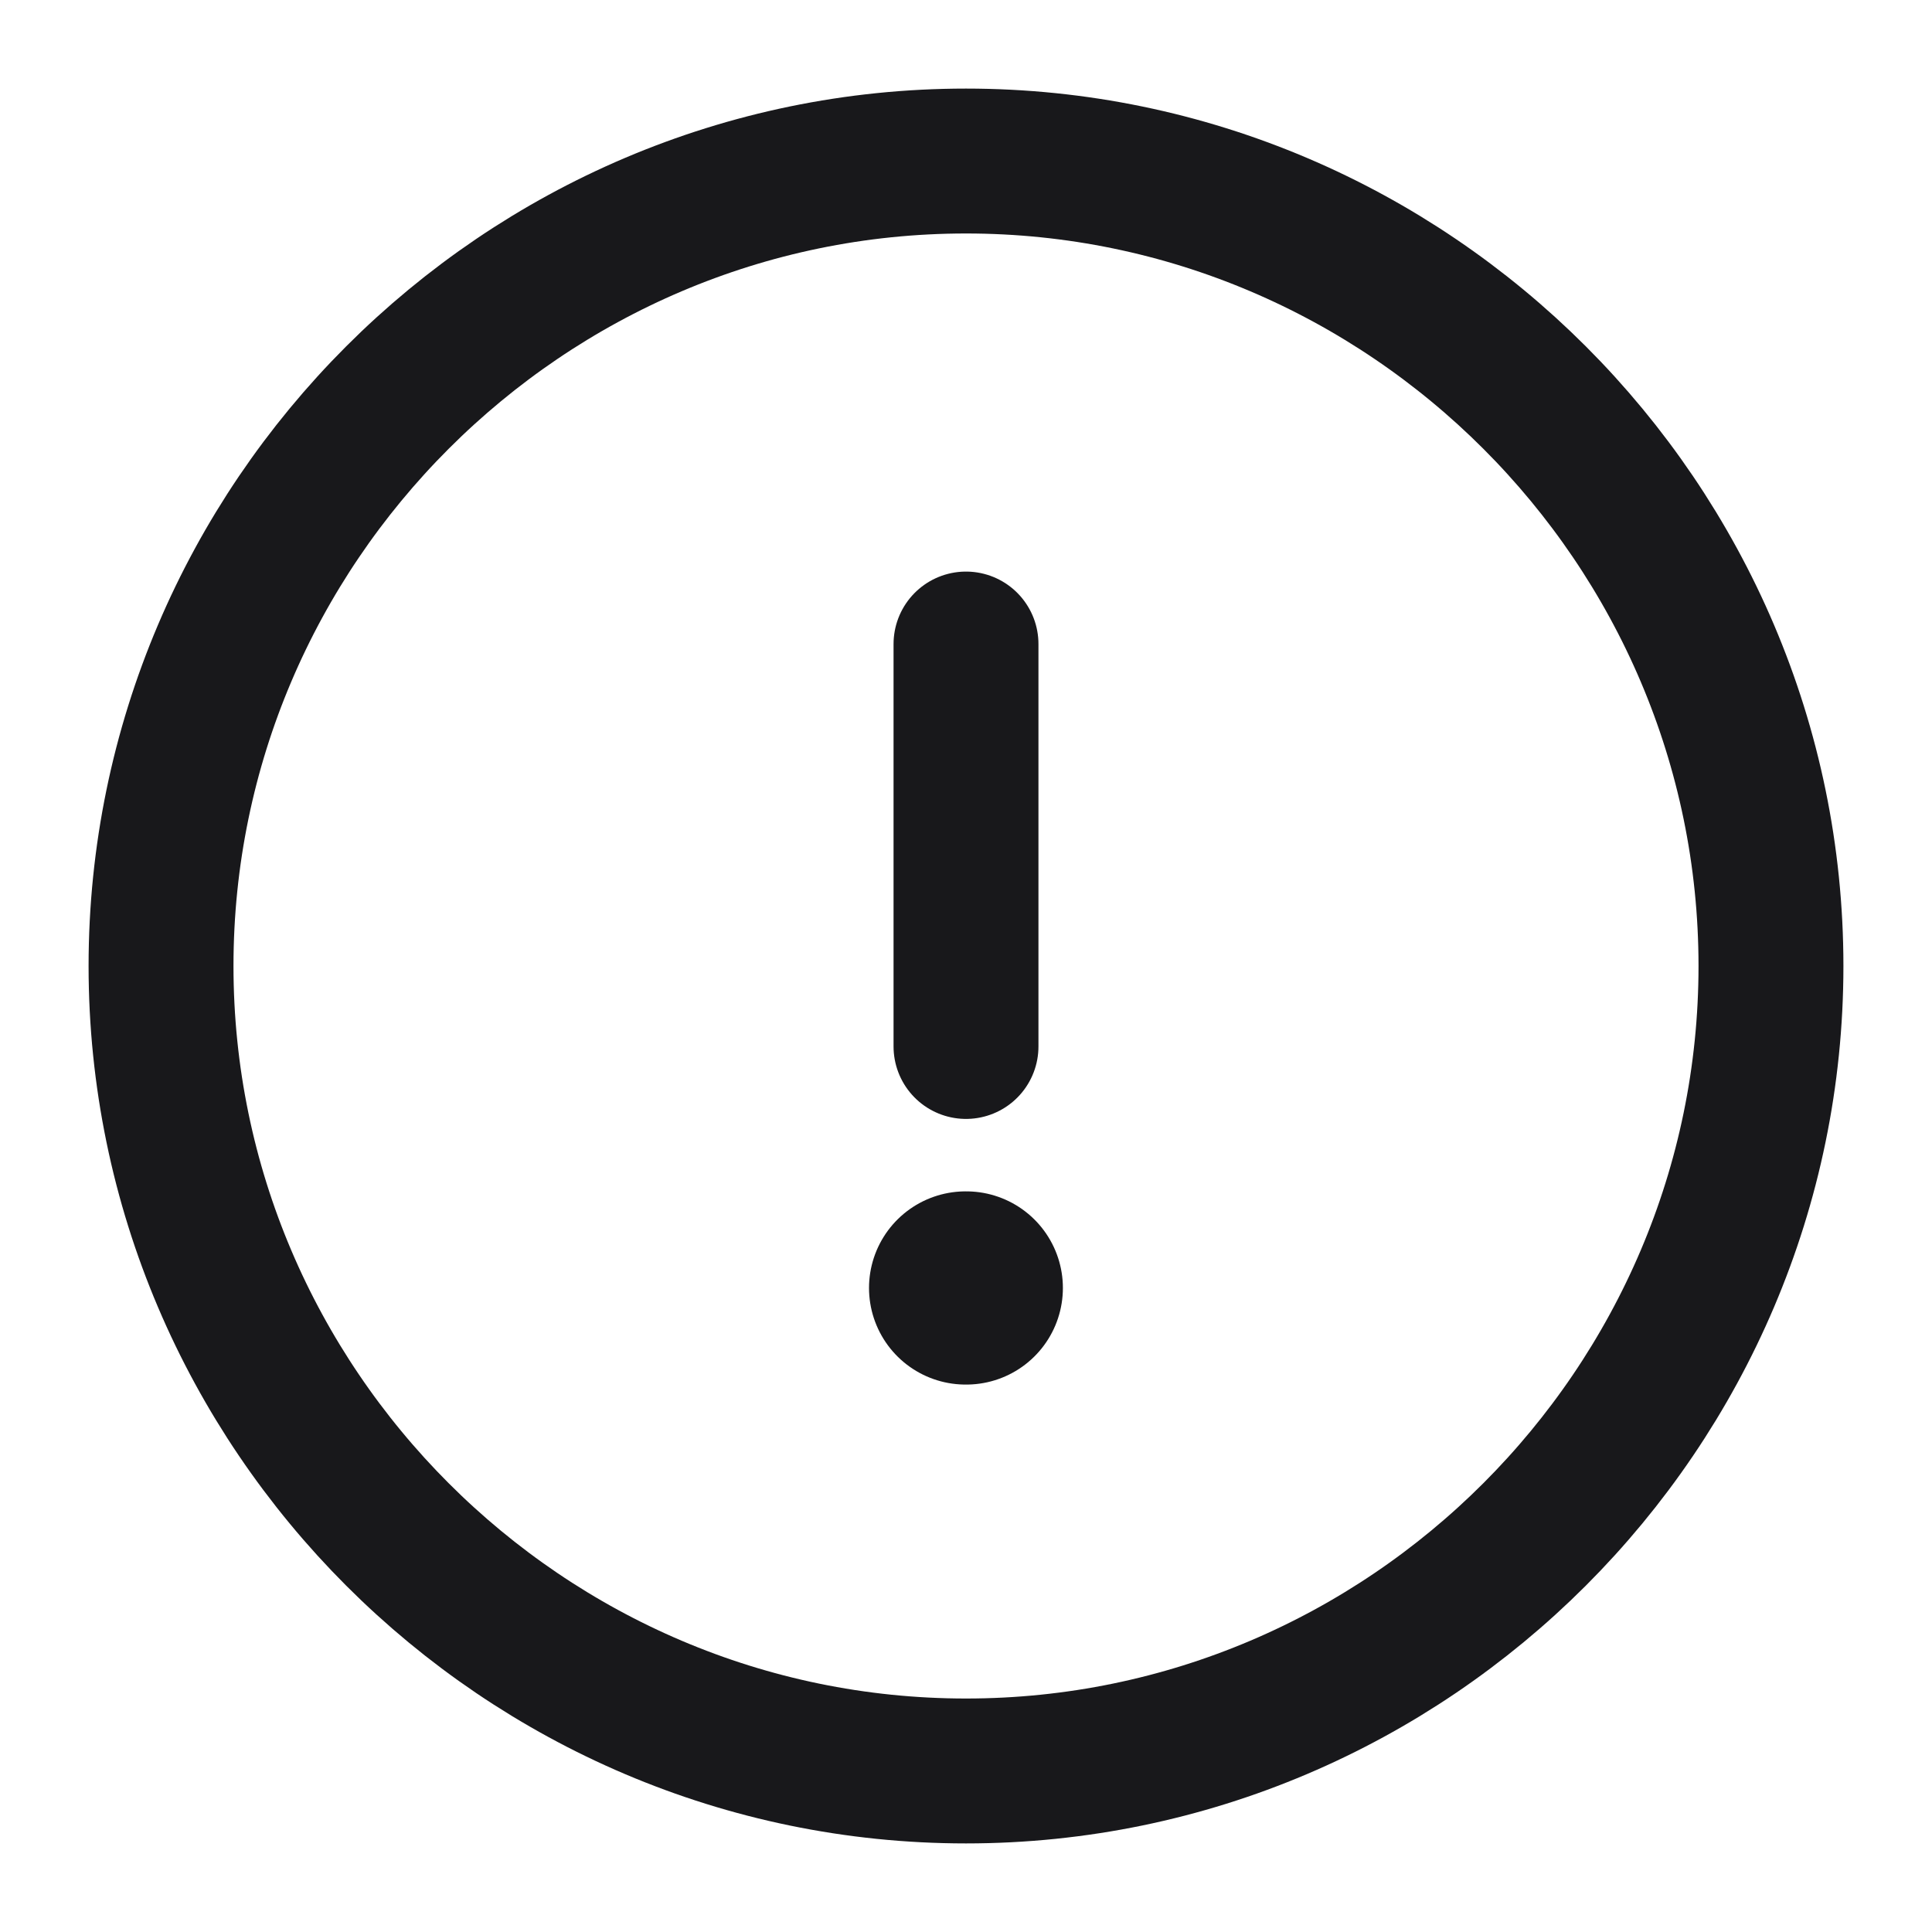
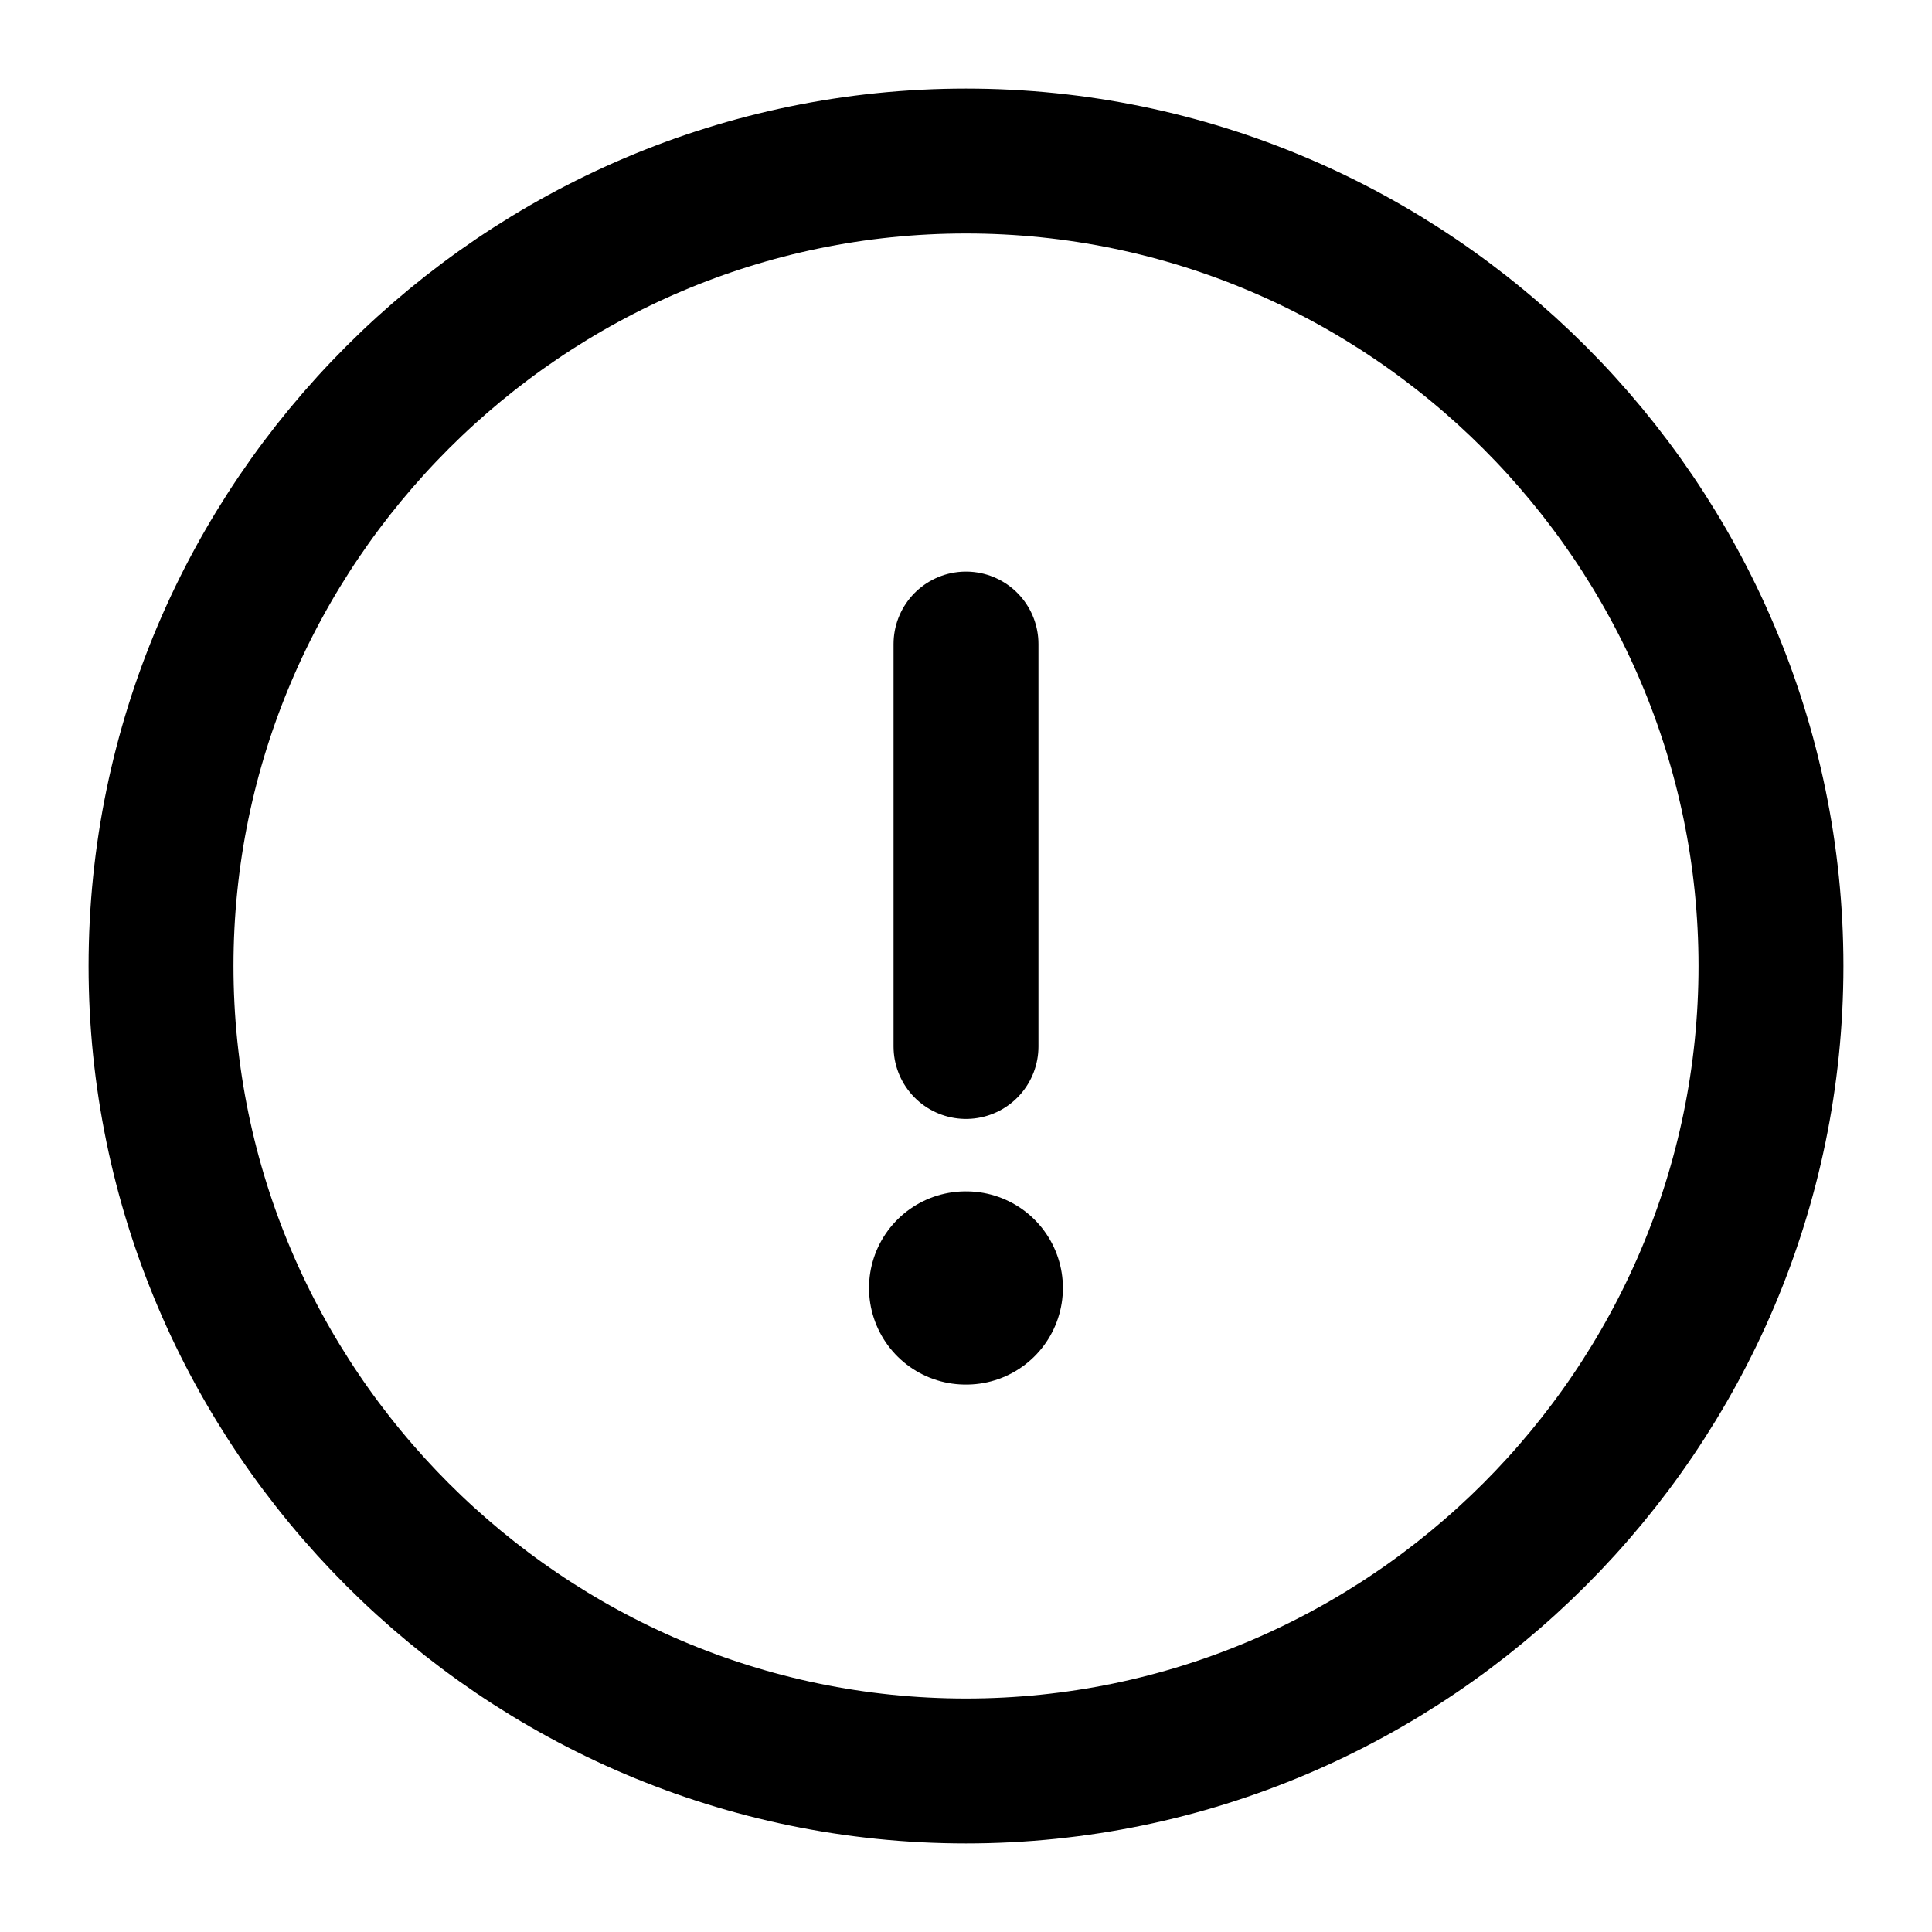
<svg xmlns="http://www.w3.org/2000/svg" width="20" height="20" viewBox="0 0 20 20" fill="none">
-   <path d="M10 18.333C14.583 18.333 18.333 14.583 18.333 10C18.333 5.417 14.583 1.667 10 1.667C5.417 1.667 1.667 5.417 1.667 10C1.667 14.583 5.417 18.333 10 18.333Z" stroke="#18181B" stroke-width="1.5" stroke-linecap="round" stroke-linejoin="round" />
-   <path d="M10 6.667V10.833" stroke="#18181B" stroke-width="1.5" stroke-linecap="round" stroke-linejoin="round" />
-   <path d="M9.996 13.333H10.003" stroke="#18181B" stroke-width="2" stroke-linecap="round" stroke-linejoin="round" />
+   <path d="M10 18.333C14.583 18.333 18.333 14.583 18.333 10C18.333 5.417 14.583 1.667 10 1.667C5.417 1.667 1.667 5.417 1.667 10C1.667 14.583 5.417 18.333 10 18.333Z" stroke="currentColor" stroke-width="1.5" stroke-linecap="round" stroke-linejoin="round" />
+   <path d="M10 6.667V10.833" stroke="currentColor" stroke-width="1.5" stroke-linecap="round" stroke-linejoin="round" />
+   <path d="M9.996 13.333H10.003" stroke="currentColor" stroke-width="2" stroke-linecap="round" stroke-linejoin="round" />
</svg>
